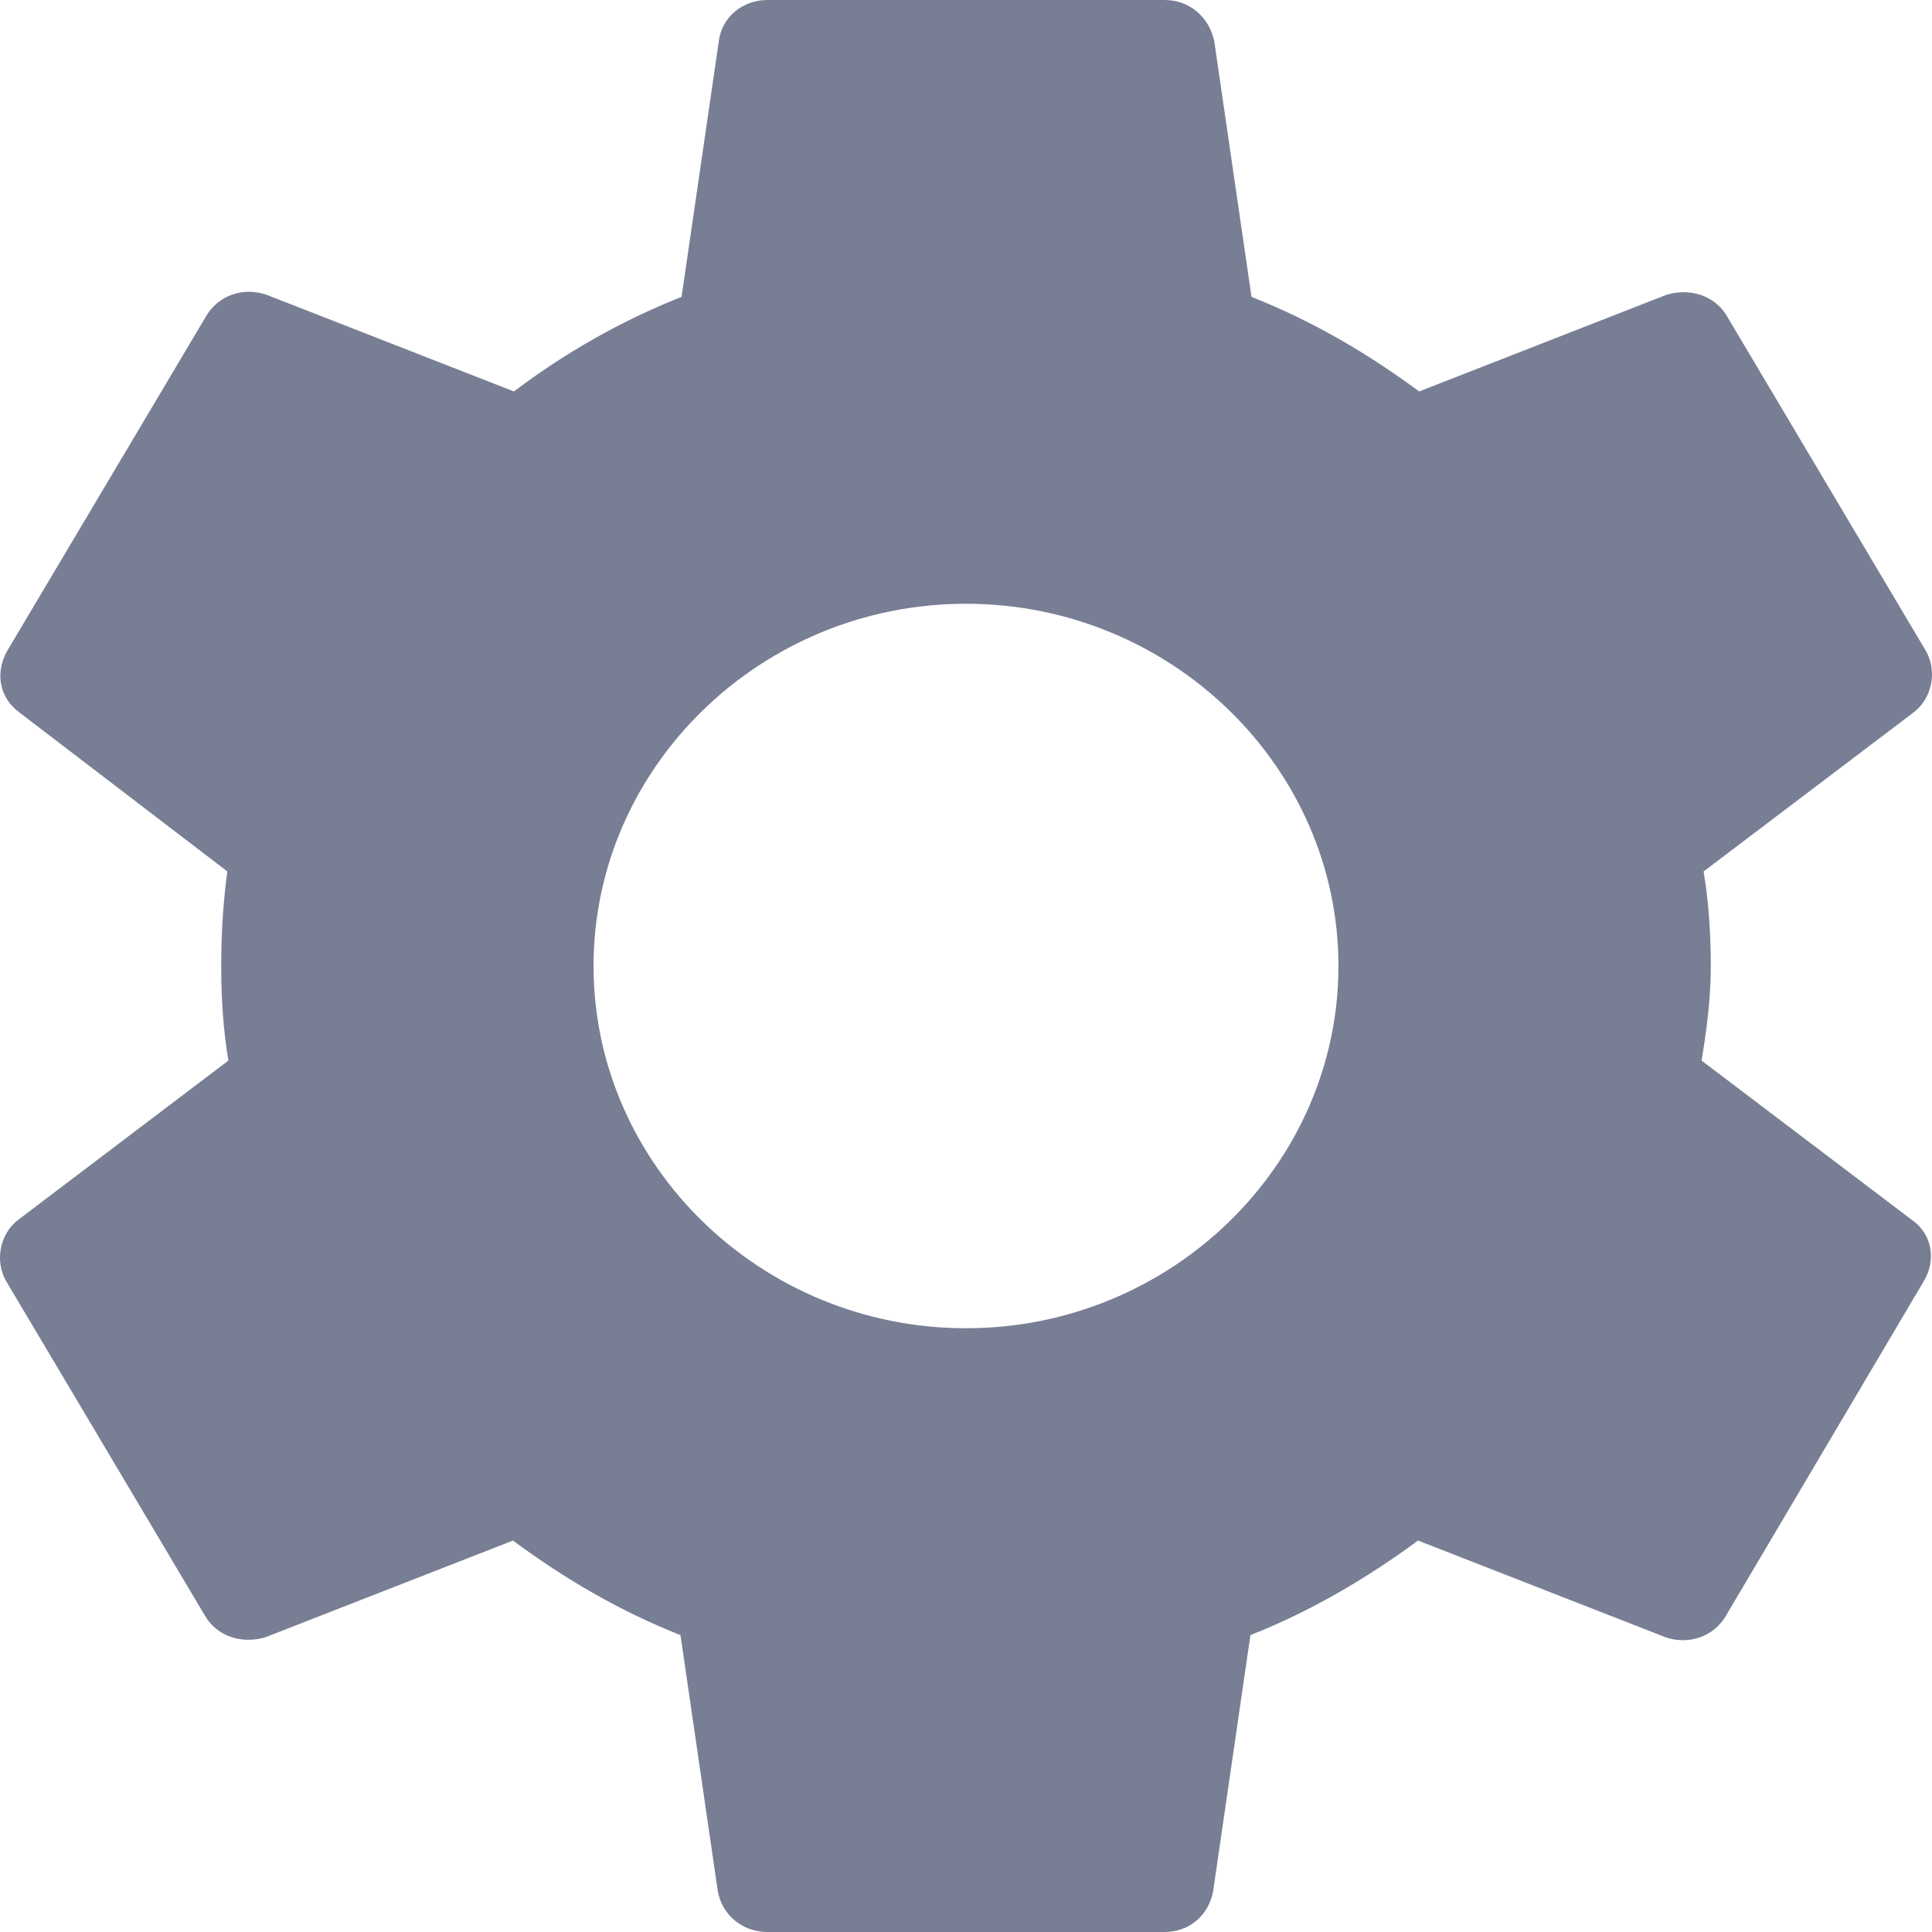
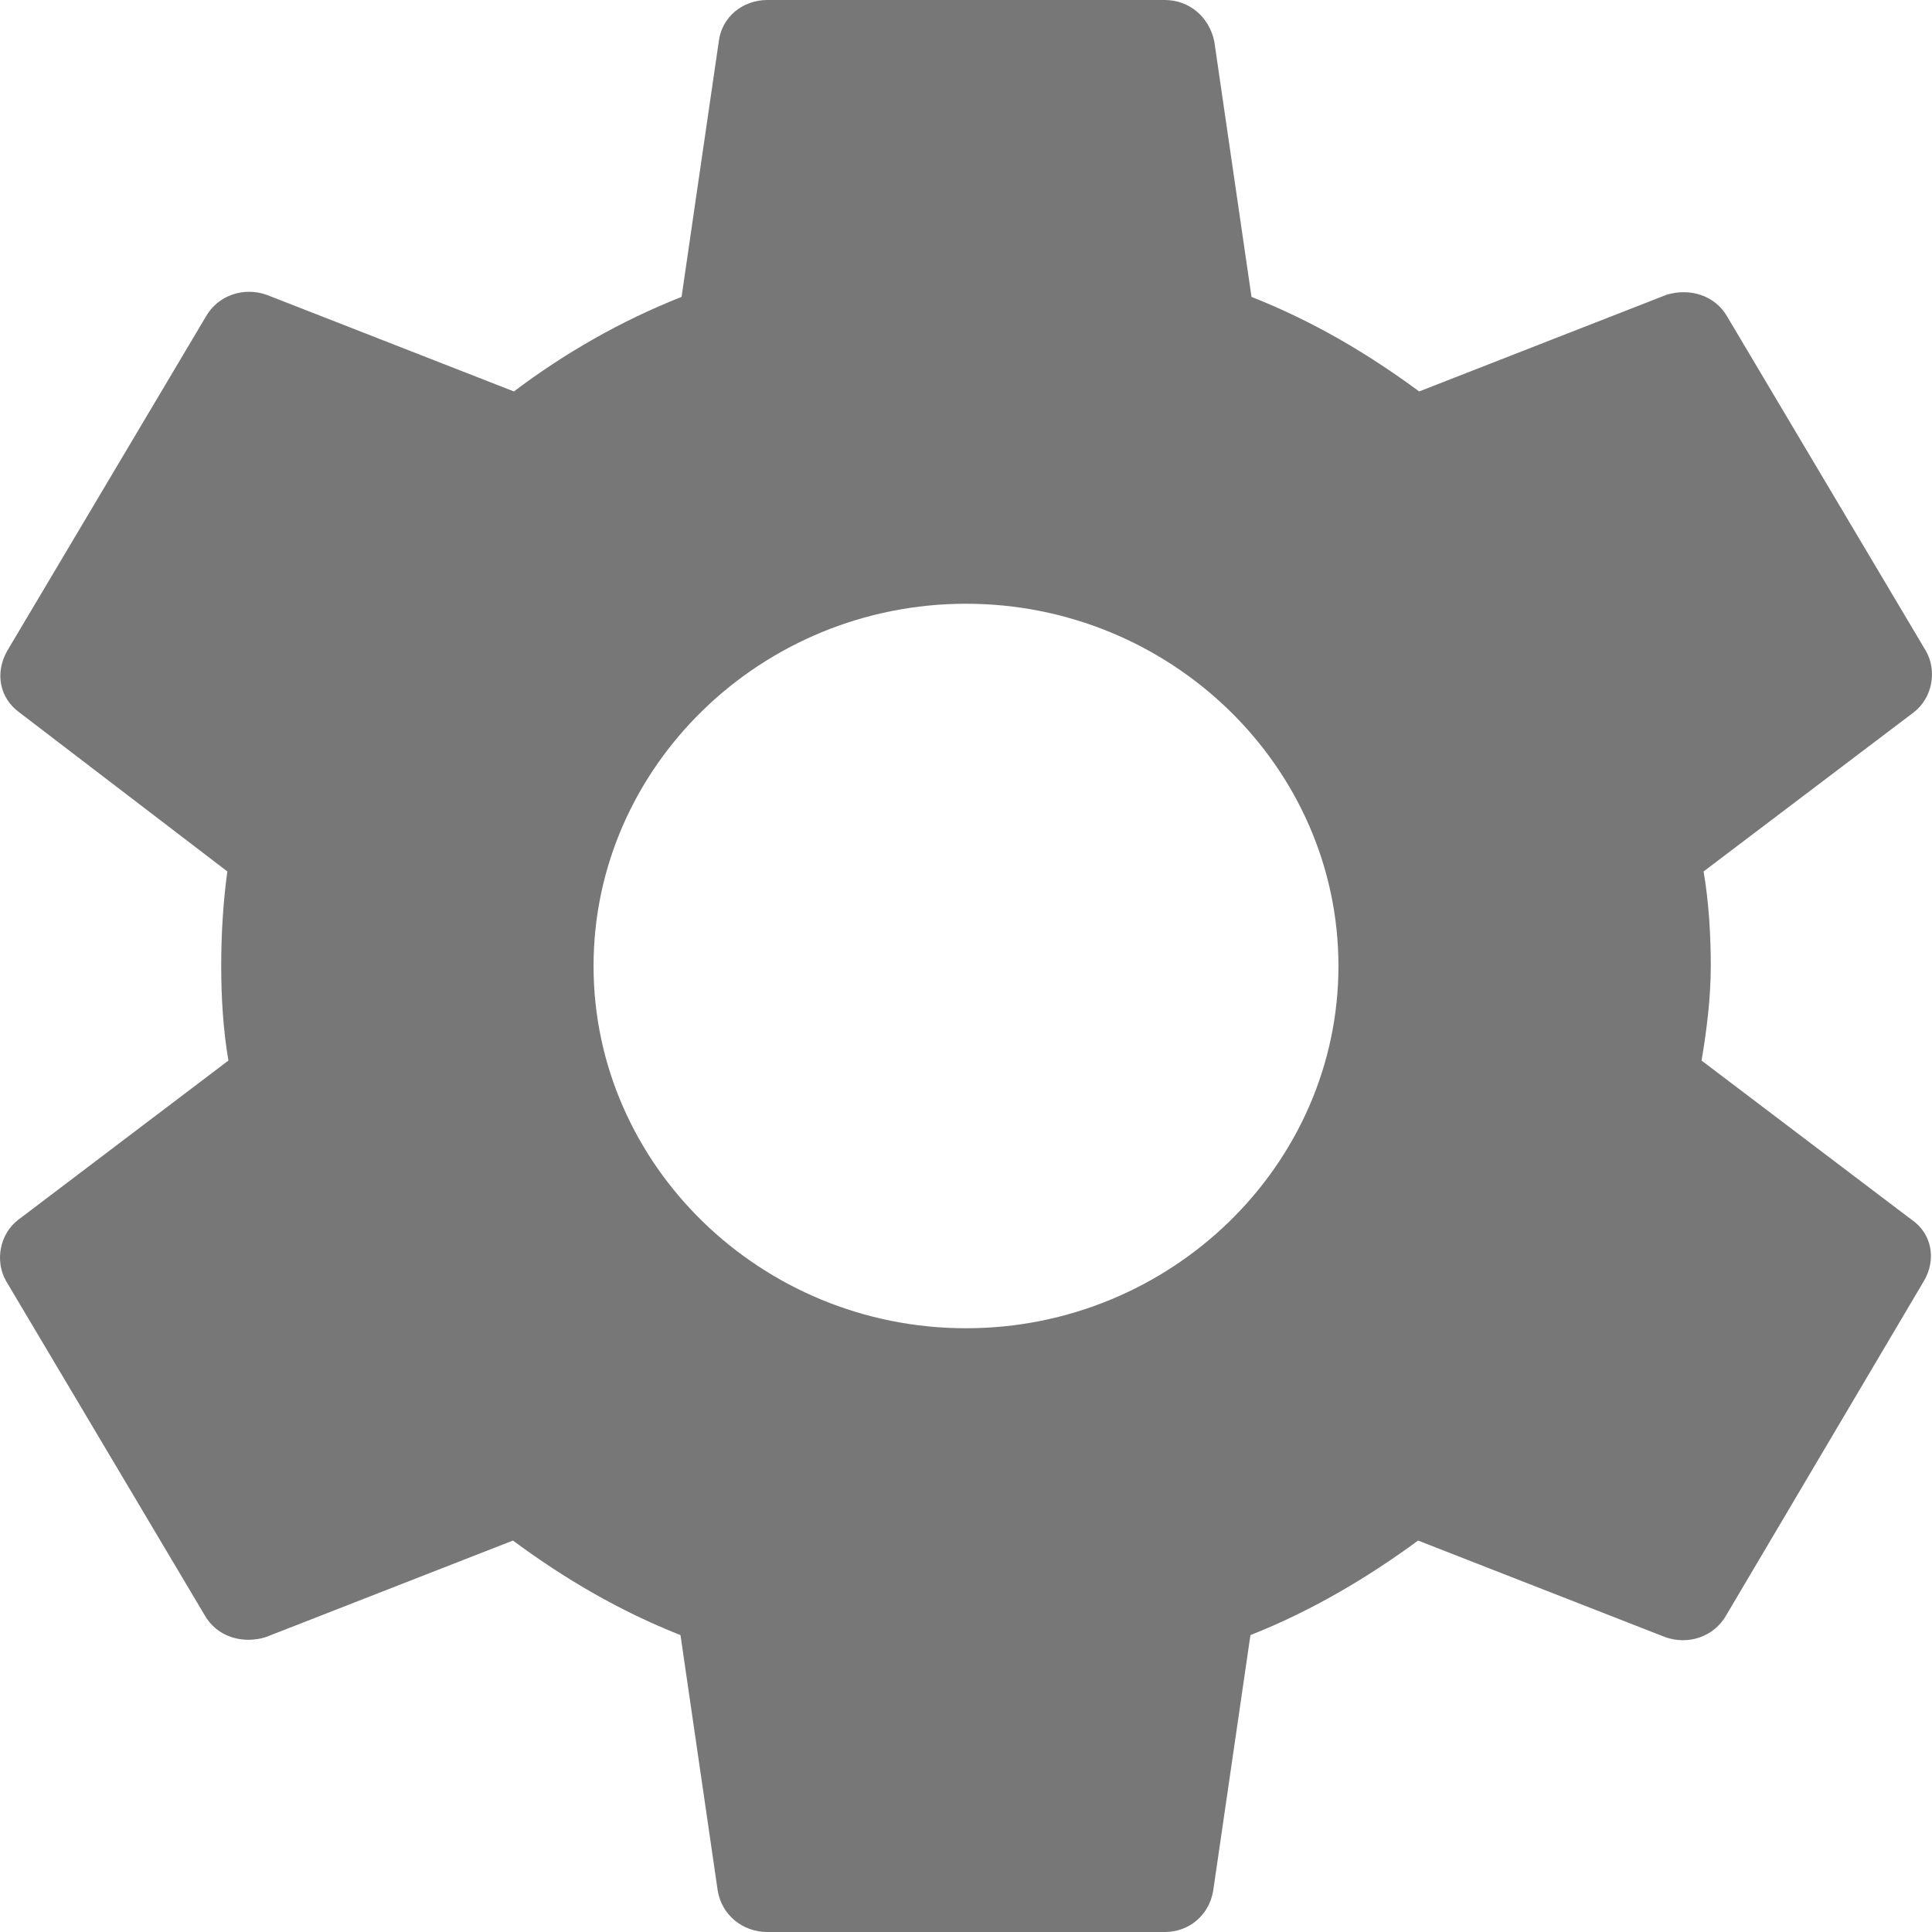
<svg xmlns="http://www.w3.org/2000/svg" width="18" height="18" viewBox="0 0 18 18" fill="none">
  <g clip-path="url(#clip0_266_5)">
-     <path d="M2.118 8.119C2.08 8.4 2.061 8.691 2.061 9C2.061 9.3 2.08 9.6 2.128 9.881L0.172 11.363C-0.002 11.494 -0.05 11.747 0.056 11.934L1.906 15.047C2.022 15.253 2.263 15.319 2.475 15.253L4.779 14.353C5.26 14.709 5.771 15.009 6.34 15.234L6.687 17.616C6.725 17.841 6.918 18 7.149 18H10.851C11.082 18 11.265 17.841 11.303 17.616L11.65 15.234C12.219 15.009 12.74 14.7 13.212 14.353L15.515 15.253C15.727 15.328 15.968 15.253 16.084 15.047L17.925 11.934C18.041 11.738 18.002 11.494 17.809 11.363L15.853 9.881C15.901 9.6 15.939 9.291 15.939 9C15.939 8.709 15.92 8.4 15.872 8.119L17.828 6.638C18.002 6.506 18.05 6.253 17.944 6.066L16.094 2.953C15.978 2.747 15.737 2.681 15.525 2.747L13.222 3.647C12.74 3.291 12.229 2.991 11.66 2.766L11.313 0.384C11.265 0.159 11.082 4.29153e-07 10.851 4.29153e-07H7.149C6.918 4.29153e-07 6.725 0.159 6.697 0.384L6.35 2.766C5.781 2.991 5.26 3.291 4.788 3.647L2.485 2.747C2.273 2.672 2.032 2.747 1.916 2.953L0.066 6.066C-0.05 6.272 -0.002 6.506 0.181 6.638L2.118 8.119ZM9 5.625C10.908 5.625 12.47 7.144 12.47 9C12.47 10.856 10.908 12.375 9 12.375C7.092 12.375 5.53 10.856 5.53 9C5.53 7.144 7.092 5.625 9 5.625Z" fill="#787e94" />
+     <path d="M2.118 8.119C2.08 8.4 2.061 8.691 2.061 9C2.061 9.3 2.08 9.6 2.128 9.881L0.172 11.363C-0.002 11.494 -0.05 11.747 0.056 11.934L1.906 15.047C2.022 15.253 2.263 15.319 2.475 15.253L4.779 14.353C5.26 14.709 5.771 15.009 6.34 15.234L6.687 17.616C6.725 17.841 6.918 18 7.149 18H10.851C11.082 18 11.265 17.841 11.303 17.616L11.65 15.234C12.219 15.009 12.74 14.7 13.212 14.353L15.515 15.253C15.727 15.328 15.968 15.253 16.084 15.047L17.925 11.934C18.041 11.738 18.002 11.494 17.809 11.363L15.853 9.881C15.901 9.6 15.939 9.291 15.939 9C15.939 8.709 15.92 8.4 15.872 8.119L17.828 6.638C18.002 6.506 18.05 6.253 17.944 6.066L16.094 2.953C15.978 2.747 15.737 2.681 15.525 2.747L13.222 3.647C12.74 3.291 12.229 2.991 11.66 2.766L11.313 0.384C11.265 0.159 11.082 4.29153e-07 10.851 4.29153e-07H7.149C6.918 4.29153e-07 6.725 0.159 6.697 0.384L6.35 2.766C5.781 2.991 5.26 3.291 4.788 3.647L2.485 2.747C2.273 2.672 2.032 2.747 1.916 2.953L0.066 6.066C-0.05 6.272 -0.002 6.506 0.181 6.638L2.118 8.119ZM9 5.625C10.908 5.625 12.47 7.144 12.47 9C12.47 10.856 10.908 12.375 9 12.375C7.092 12.375 5.53 10.856 5.53 9C5.53 7.144 7.092 5.625 9 5.625Z" fill="#777777" />
  </g>
  <defs>
    <clipPath id="clip0_266_5">
-       <rect width="18" height="18" fill="#787e94" />
+       <rect width="18" height="18" fill="#777777" />
    </clipPath>
  </defs>
</svg>
